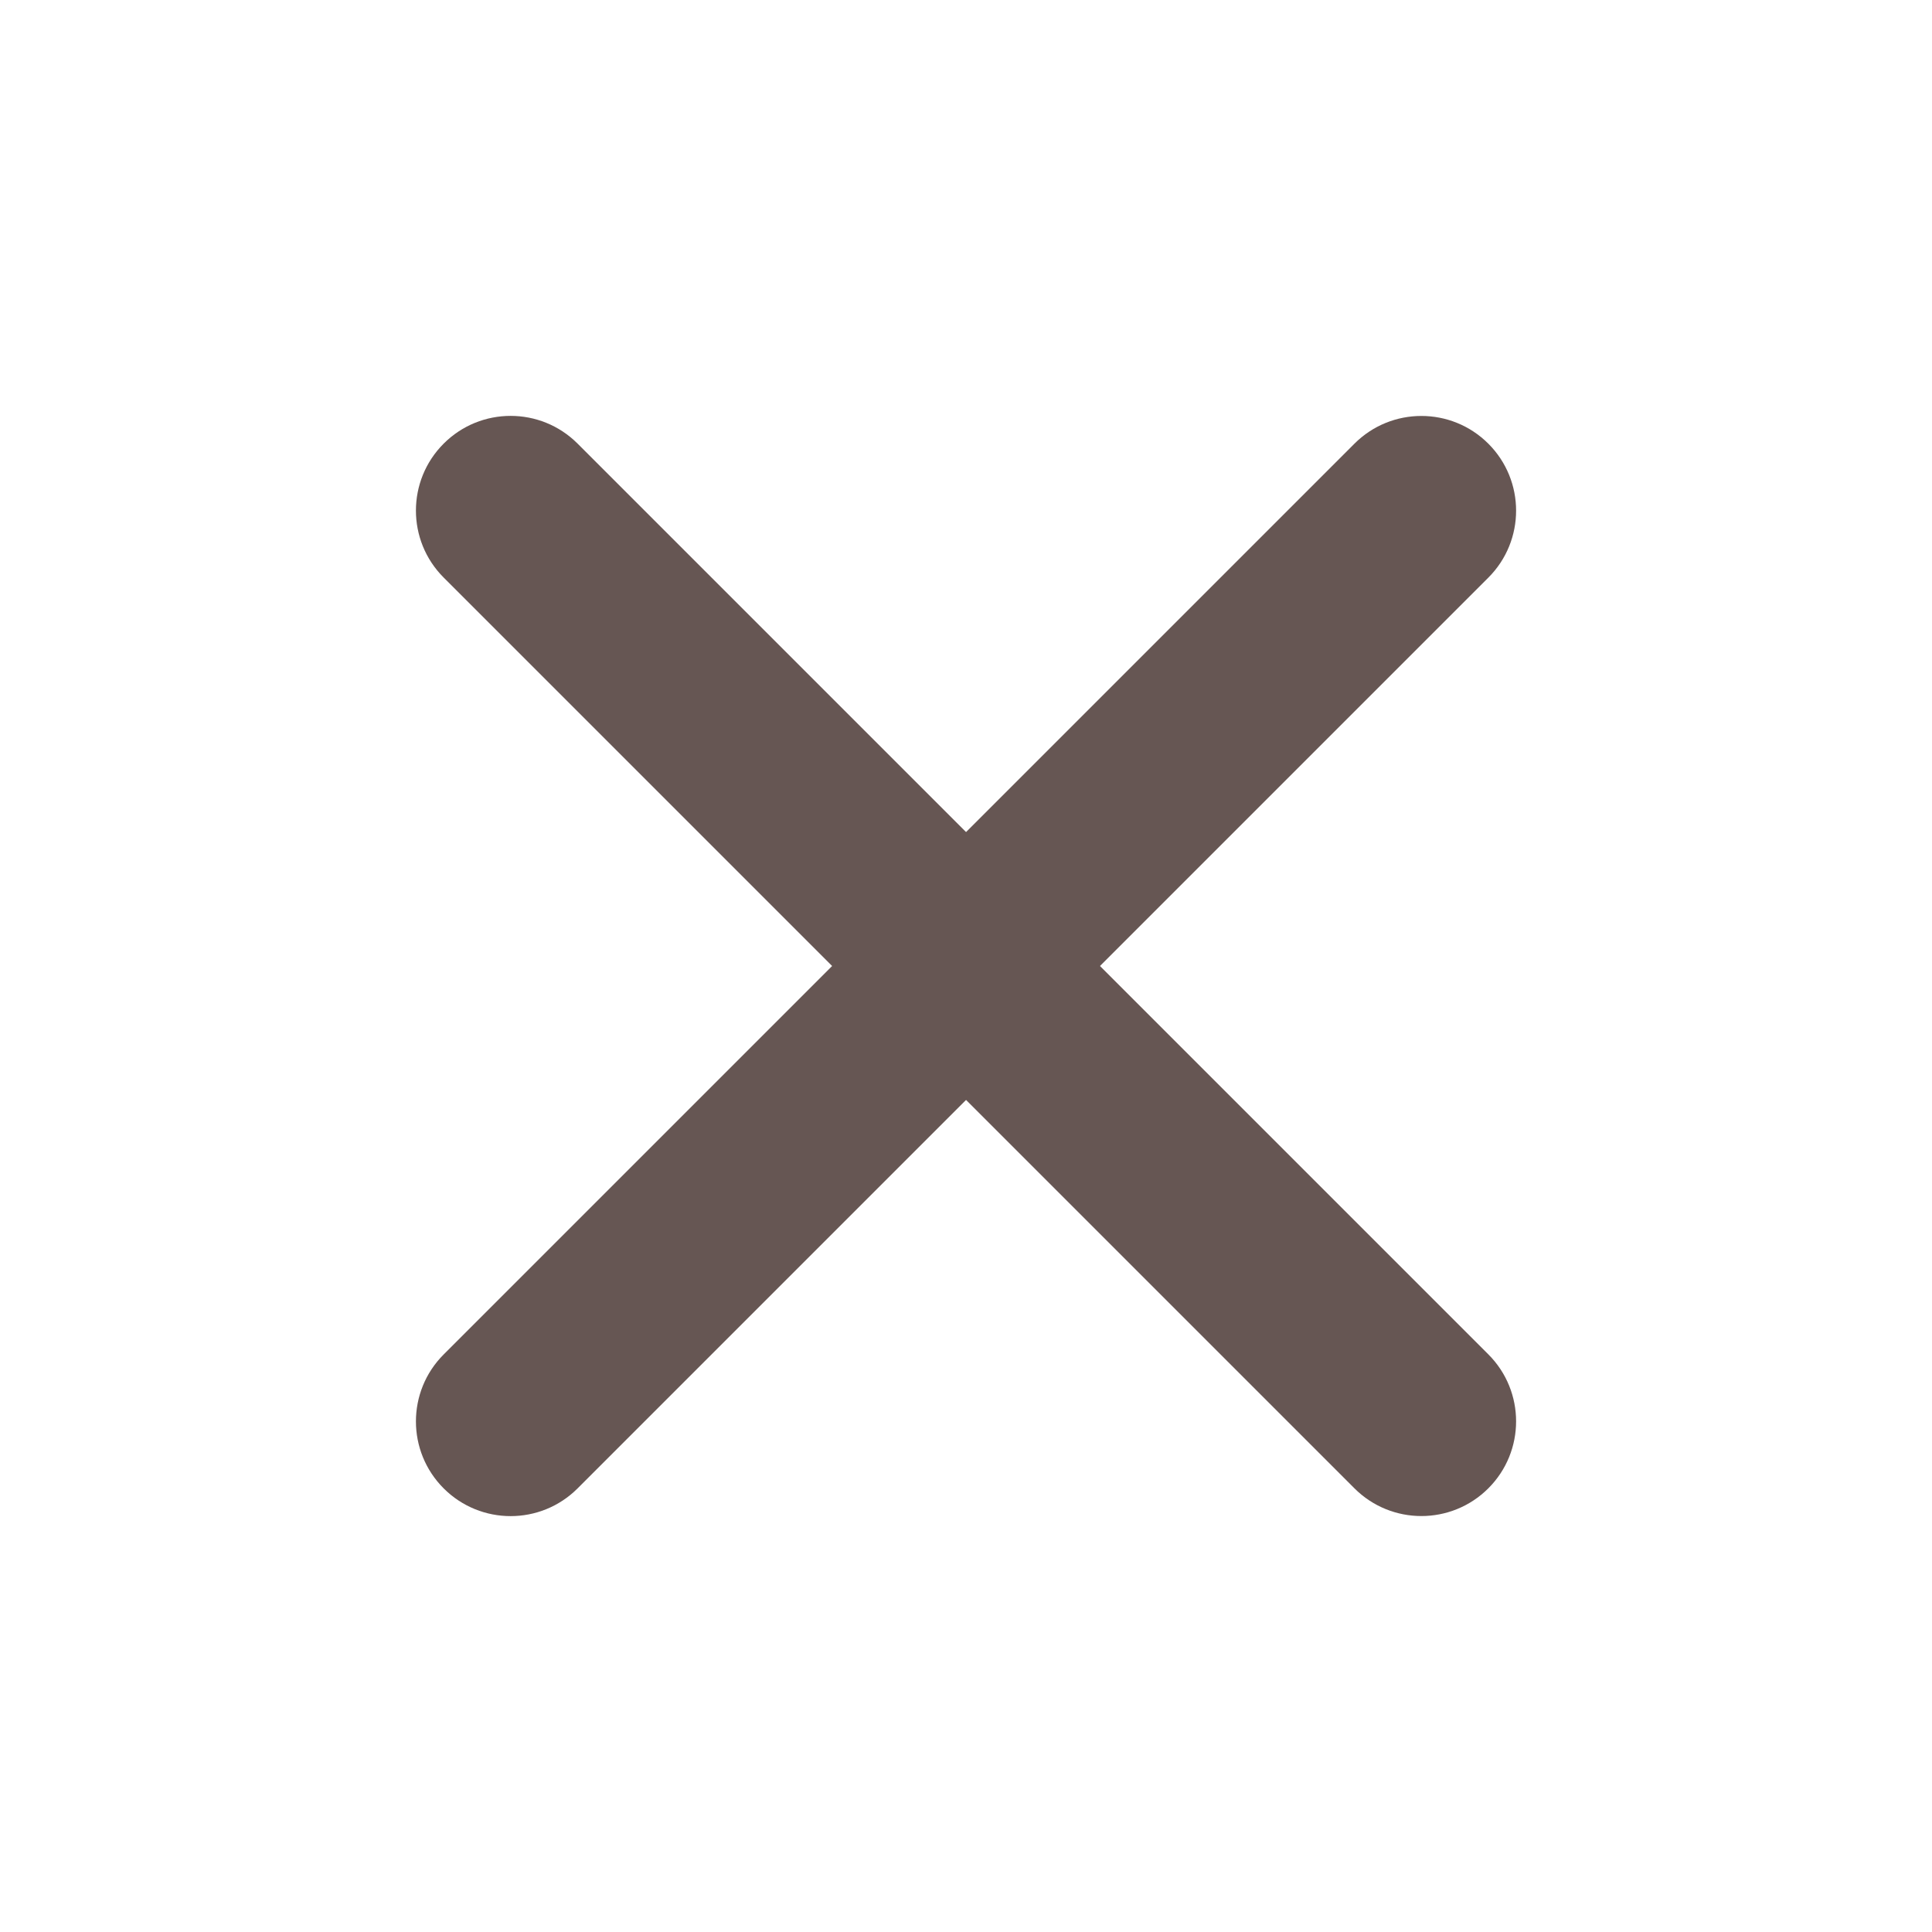
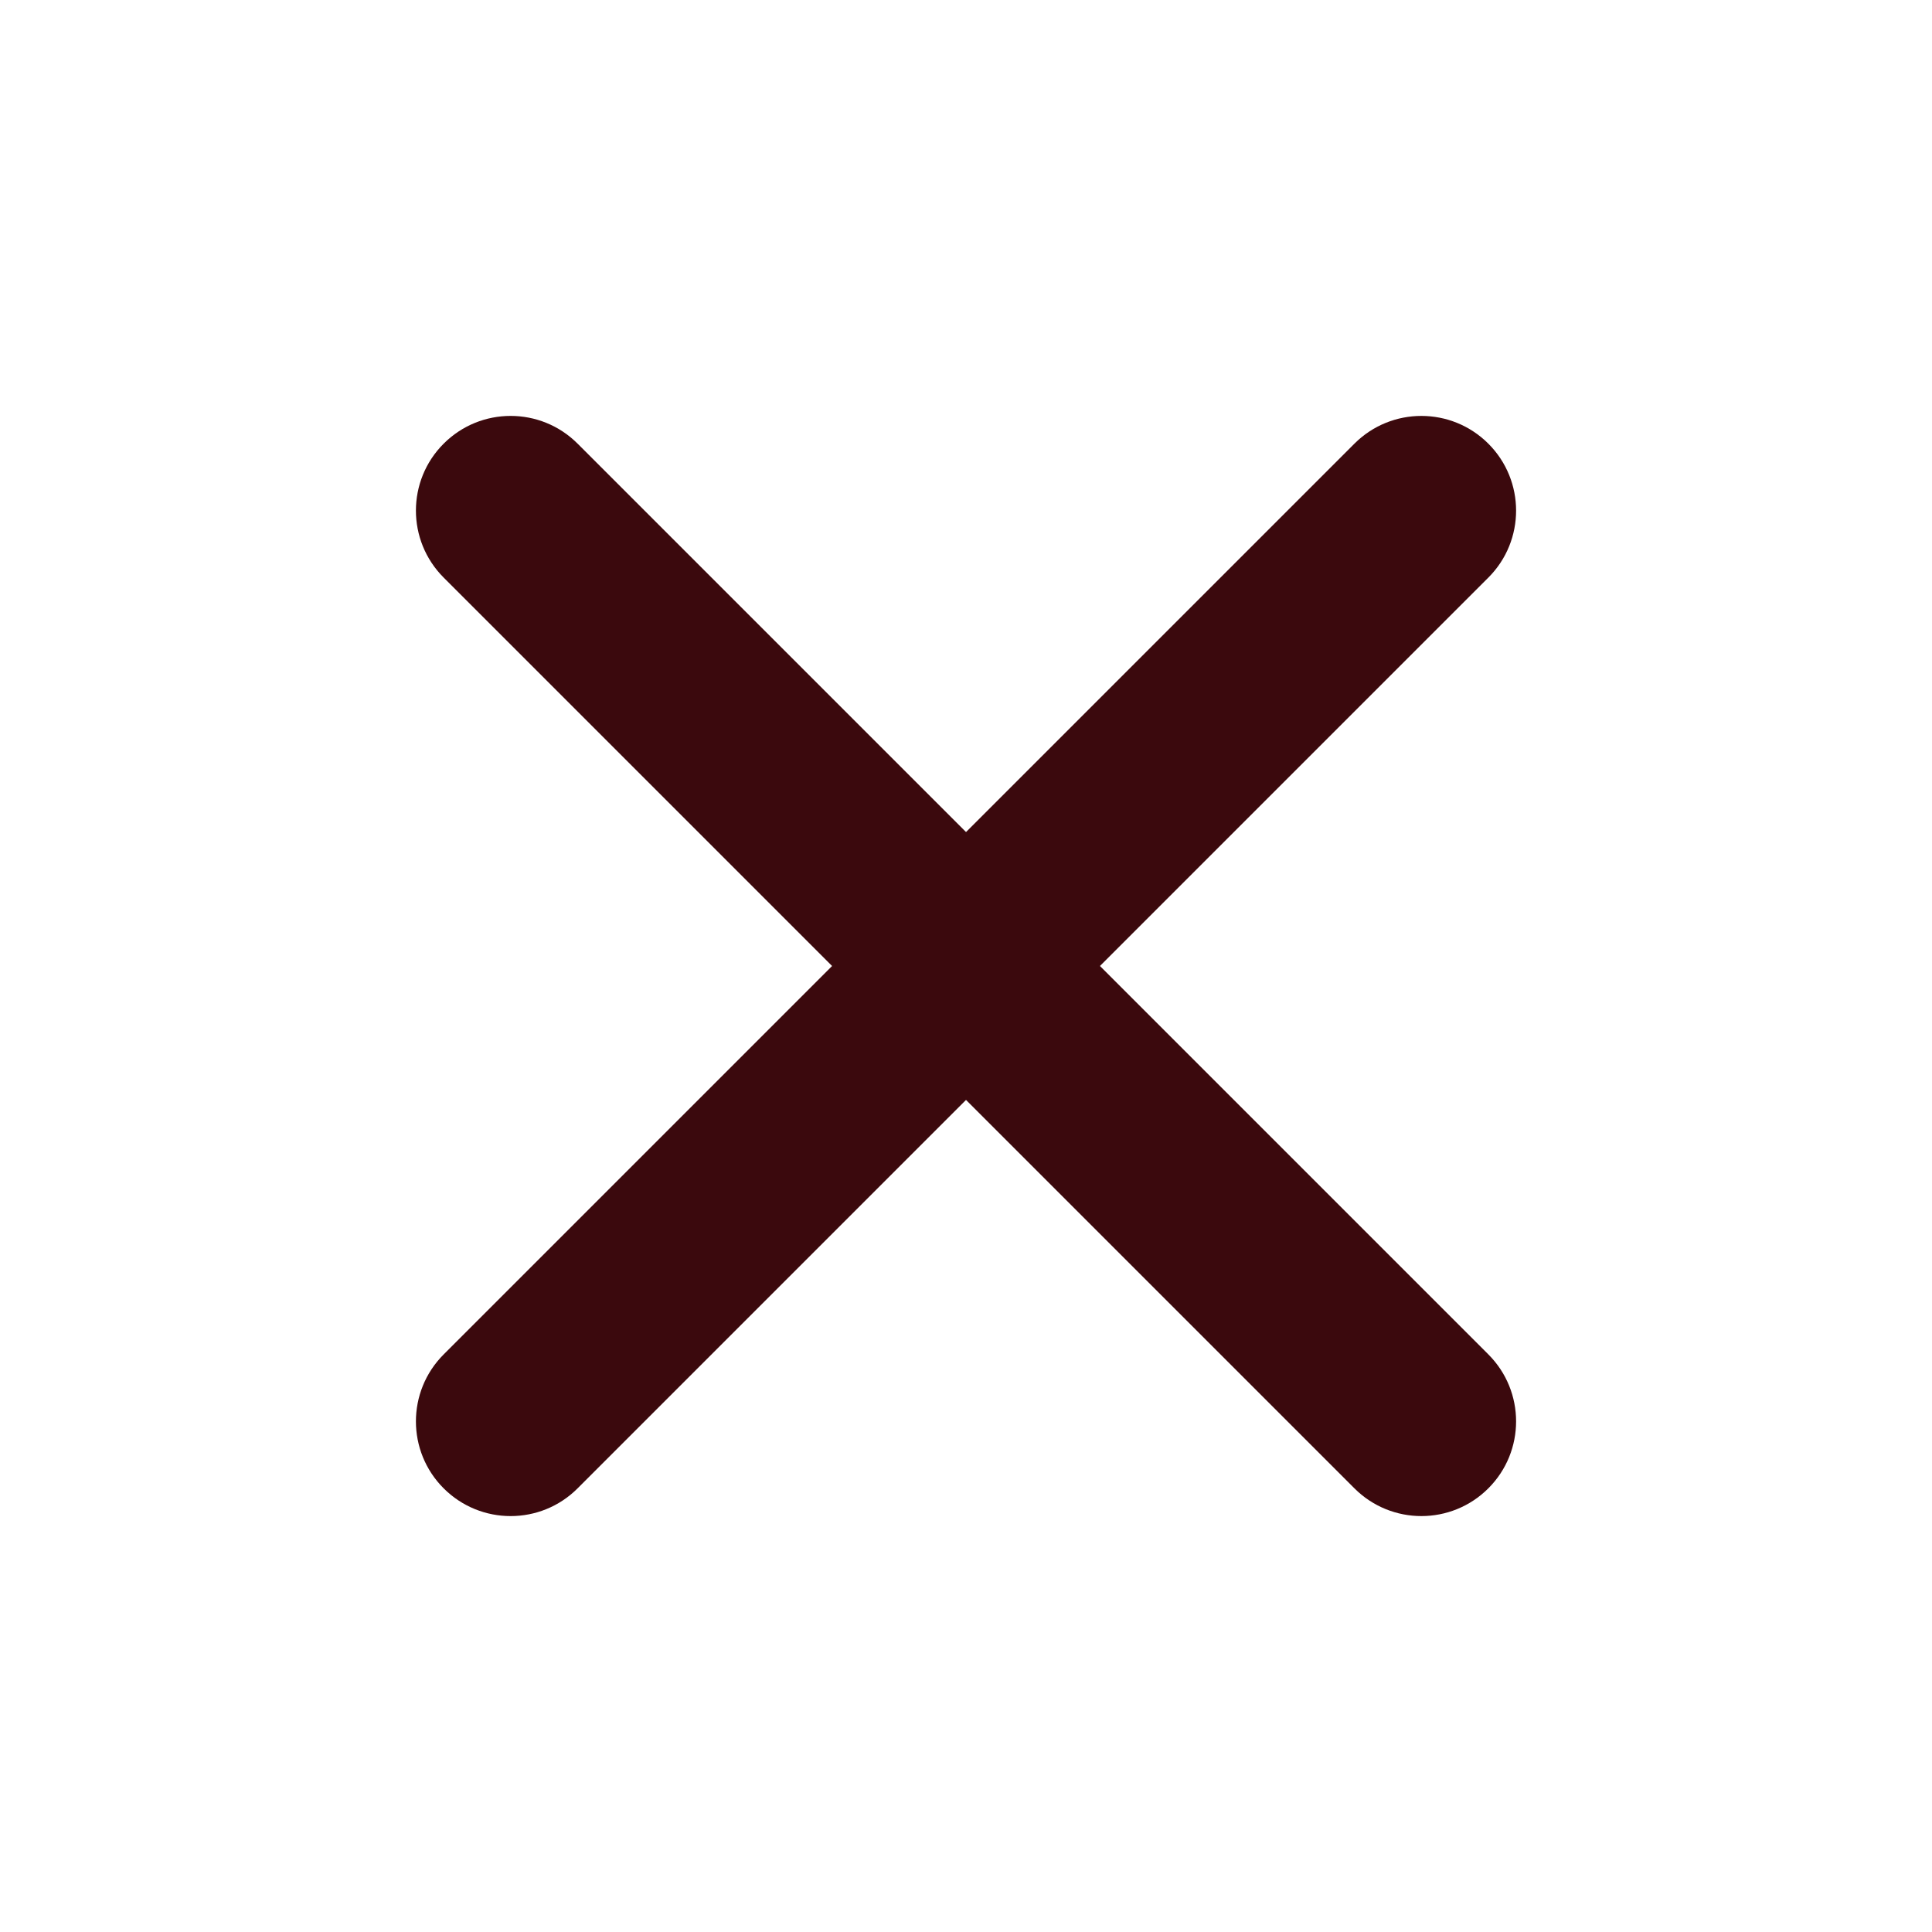
<svg xmlns="http://www.w3.org/2000/svg" width="51" height="51" viewBox="0 0 51 51" fill="none">
-   <rect x="13.479" y="9.943" width="39" height="5" rx="2.5" transform="rotate(45 13.4795 9.94336)" fill="#665653" />
-   <rect x="41.057" y="13.479" width="39" height="5" rx="2.5" transform="rotate(135 41.0566 13.4795)" fill="#665653" />
+   <path d="M39.289 35.753L15.247 11.711C14.271 10.735 12.688 10.735 11.712 11.711C10.735 12.687 10.735 14.27 11.712 15.247L35.753 39.288C36.73 40.265 38.313 40.265 39.289 39.288C40.265 38.312 40.265 36.729 39.289 35.753Z" fill="#3B090D" />
+   <path d="M15.247 39.289L39.289 15.247C40.265 14.271 40.265 12.688 39.289 11.712C38.312 10.735 36.73 10.735 35.753 11.712L11.712 35.753C10.735 36.73 10.735 38.313 11.712 39.289C12.688 40.265 14.271 40.265 15.247 39.289Z" fill="#3B090D" />
</svg>
